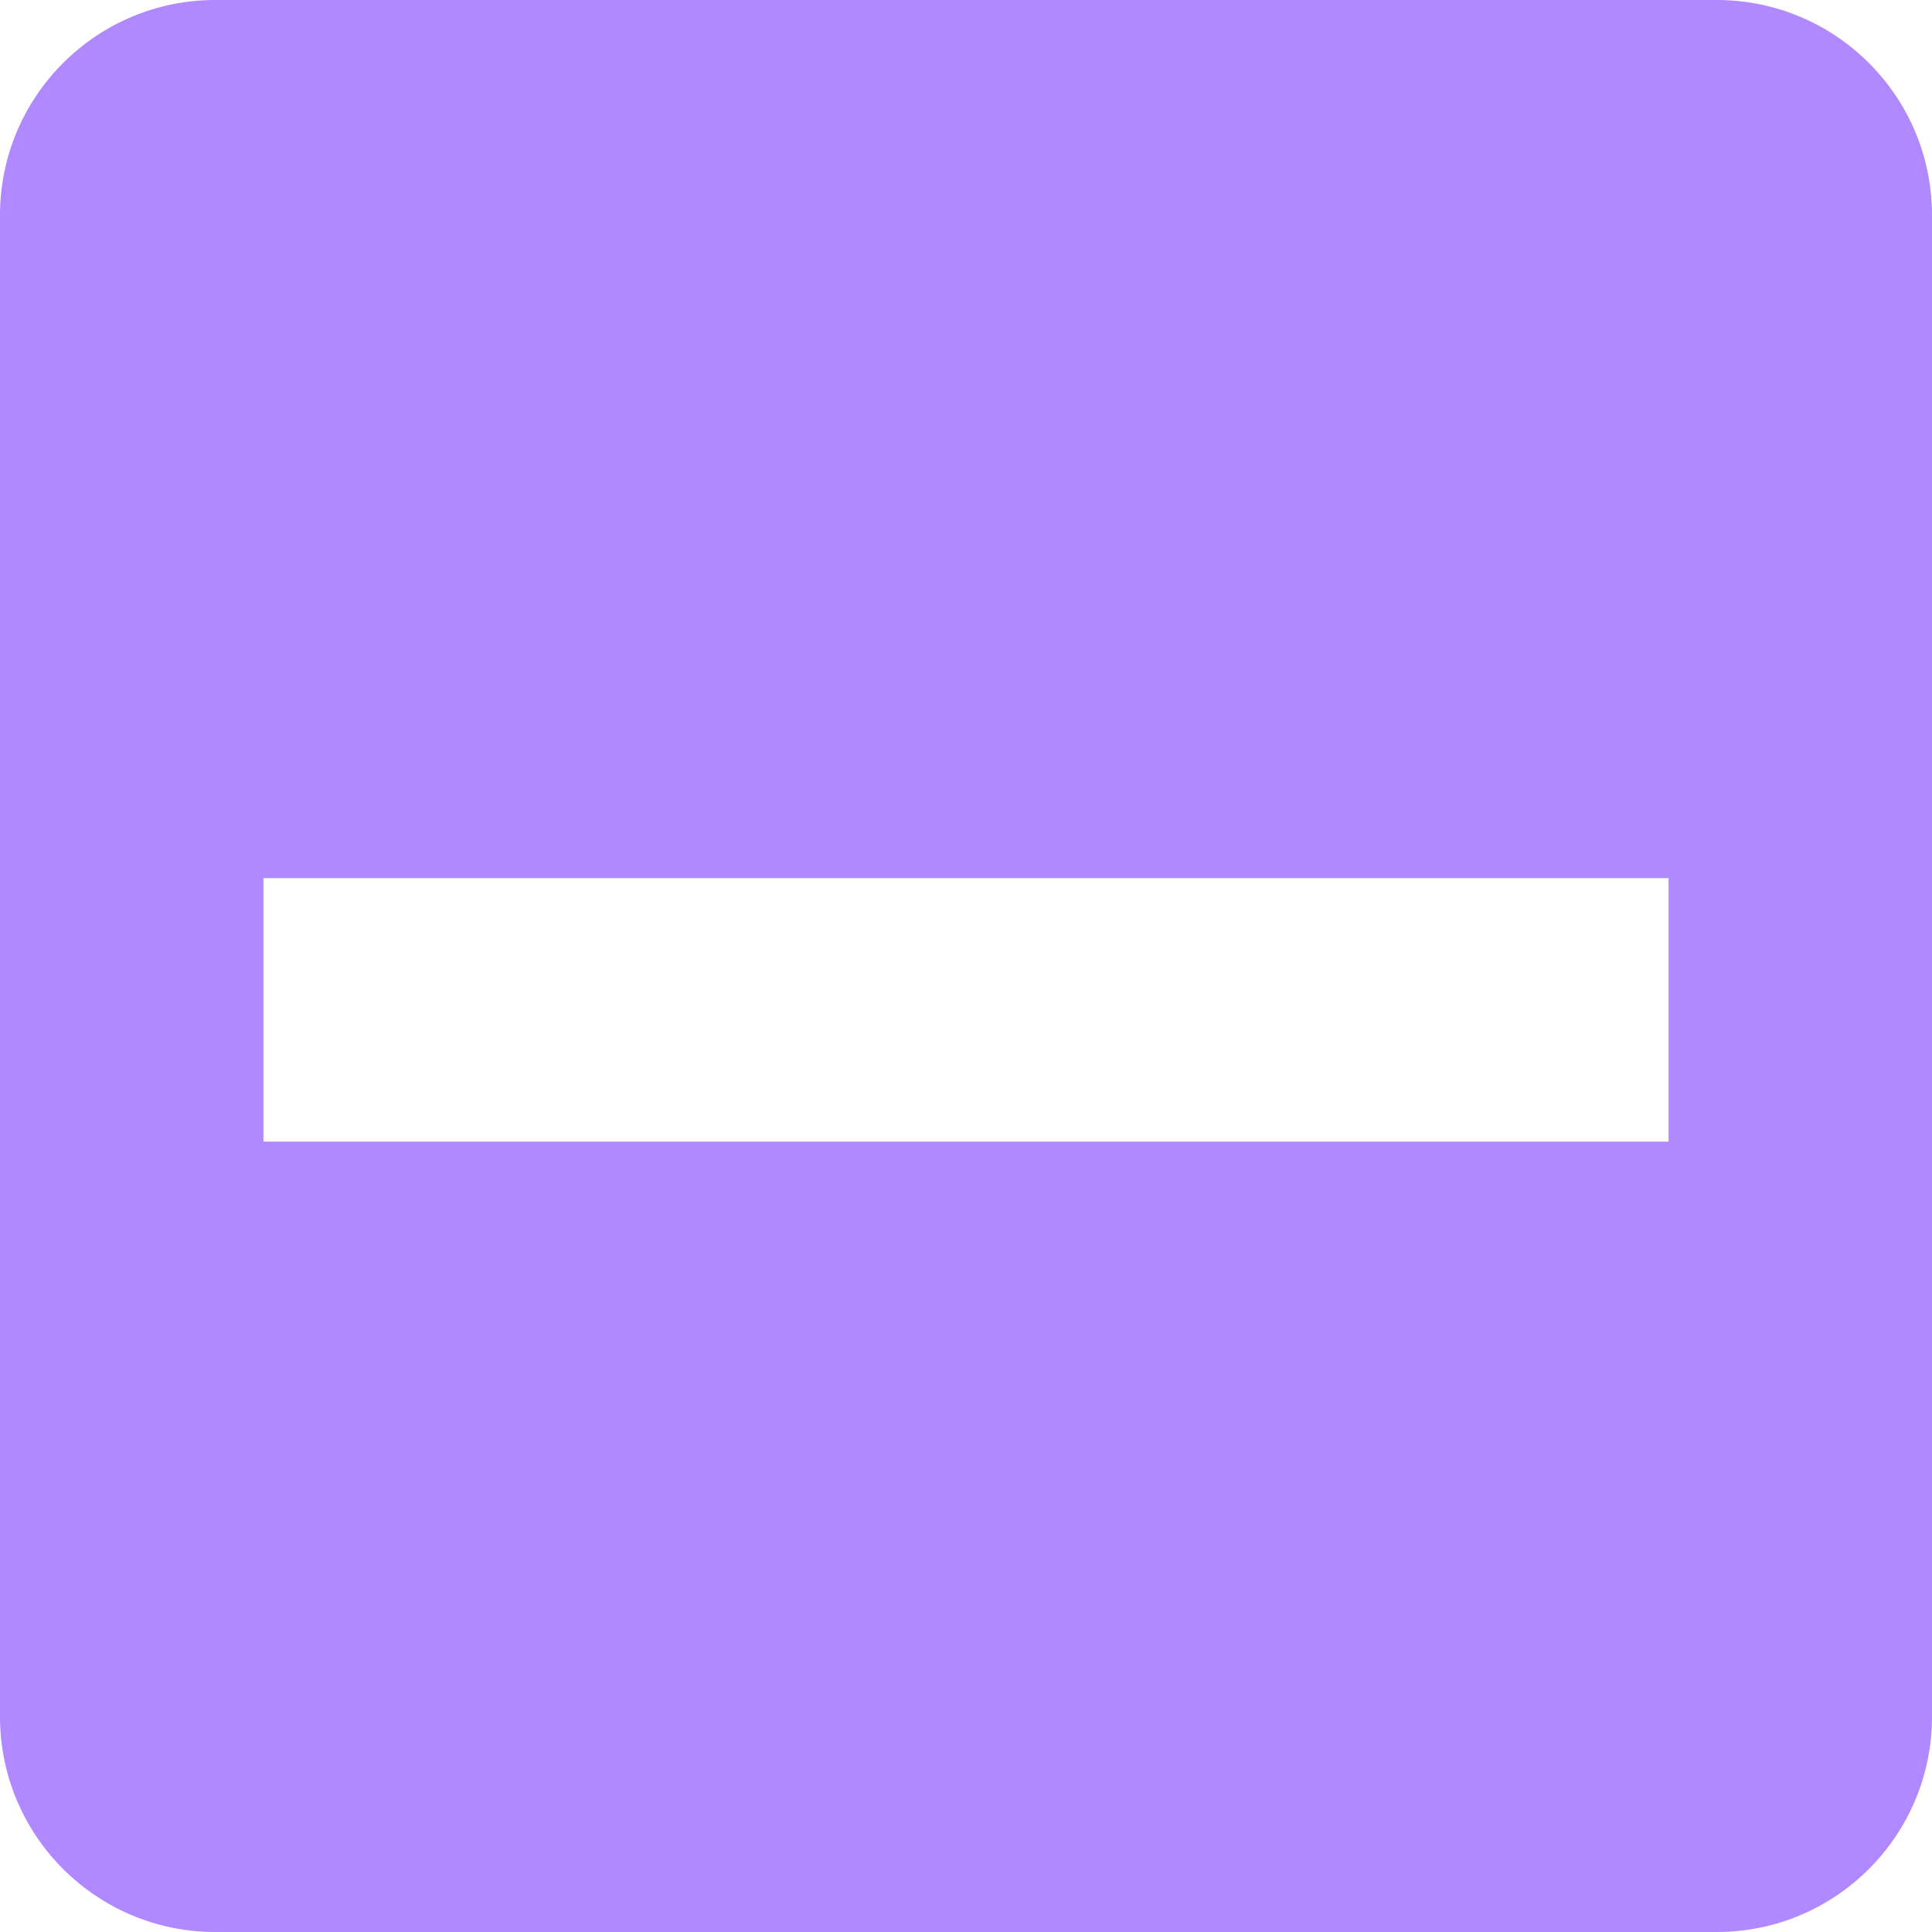
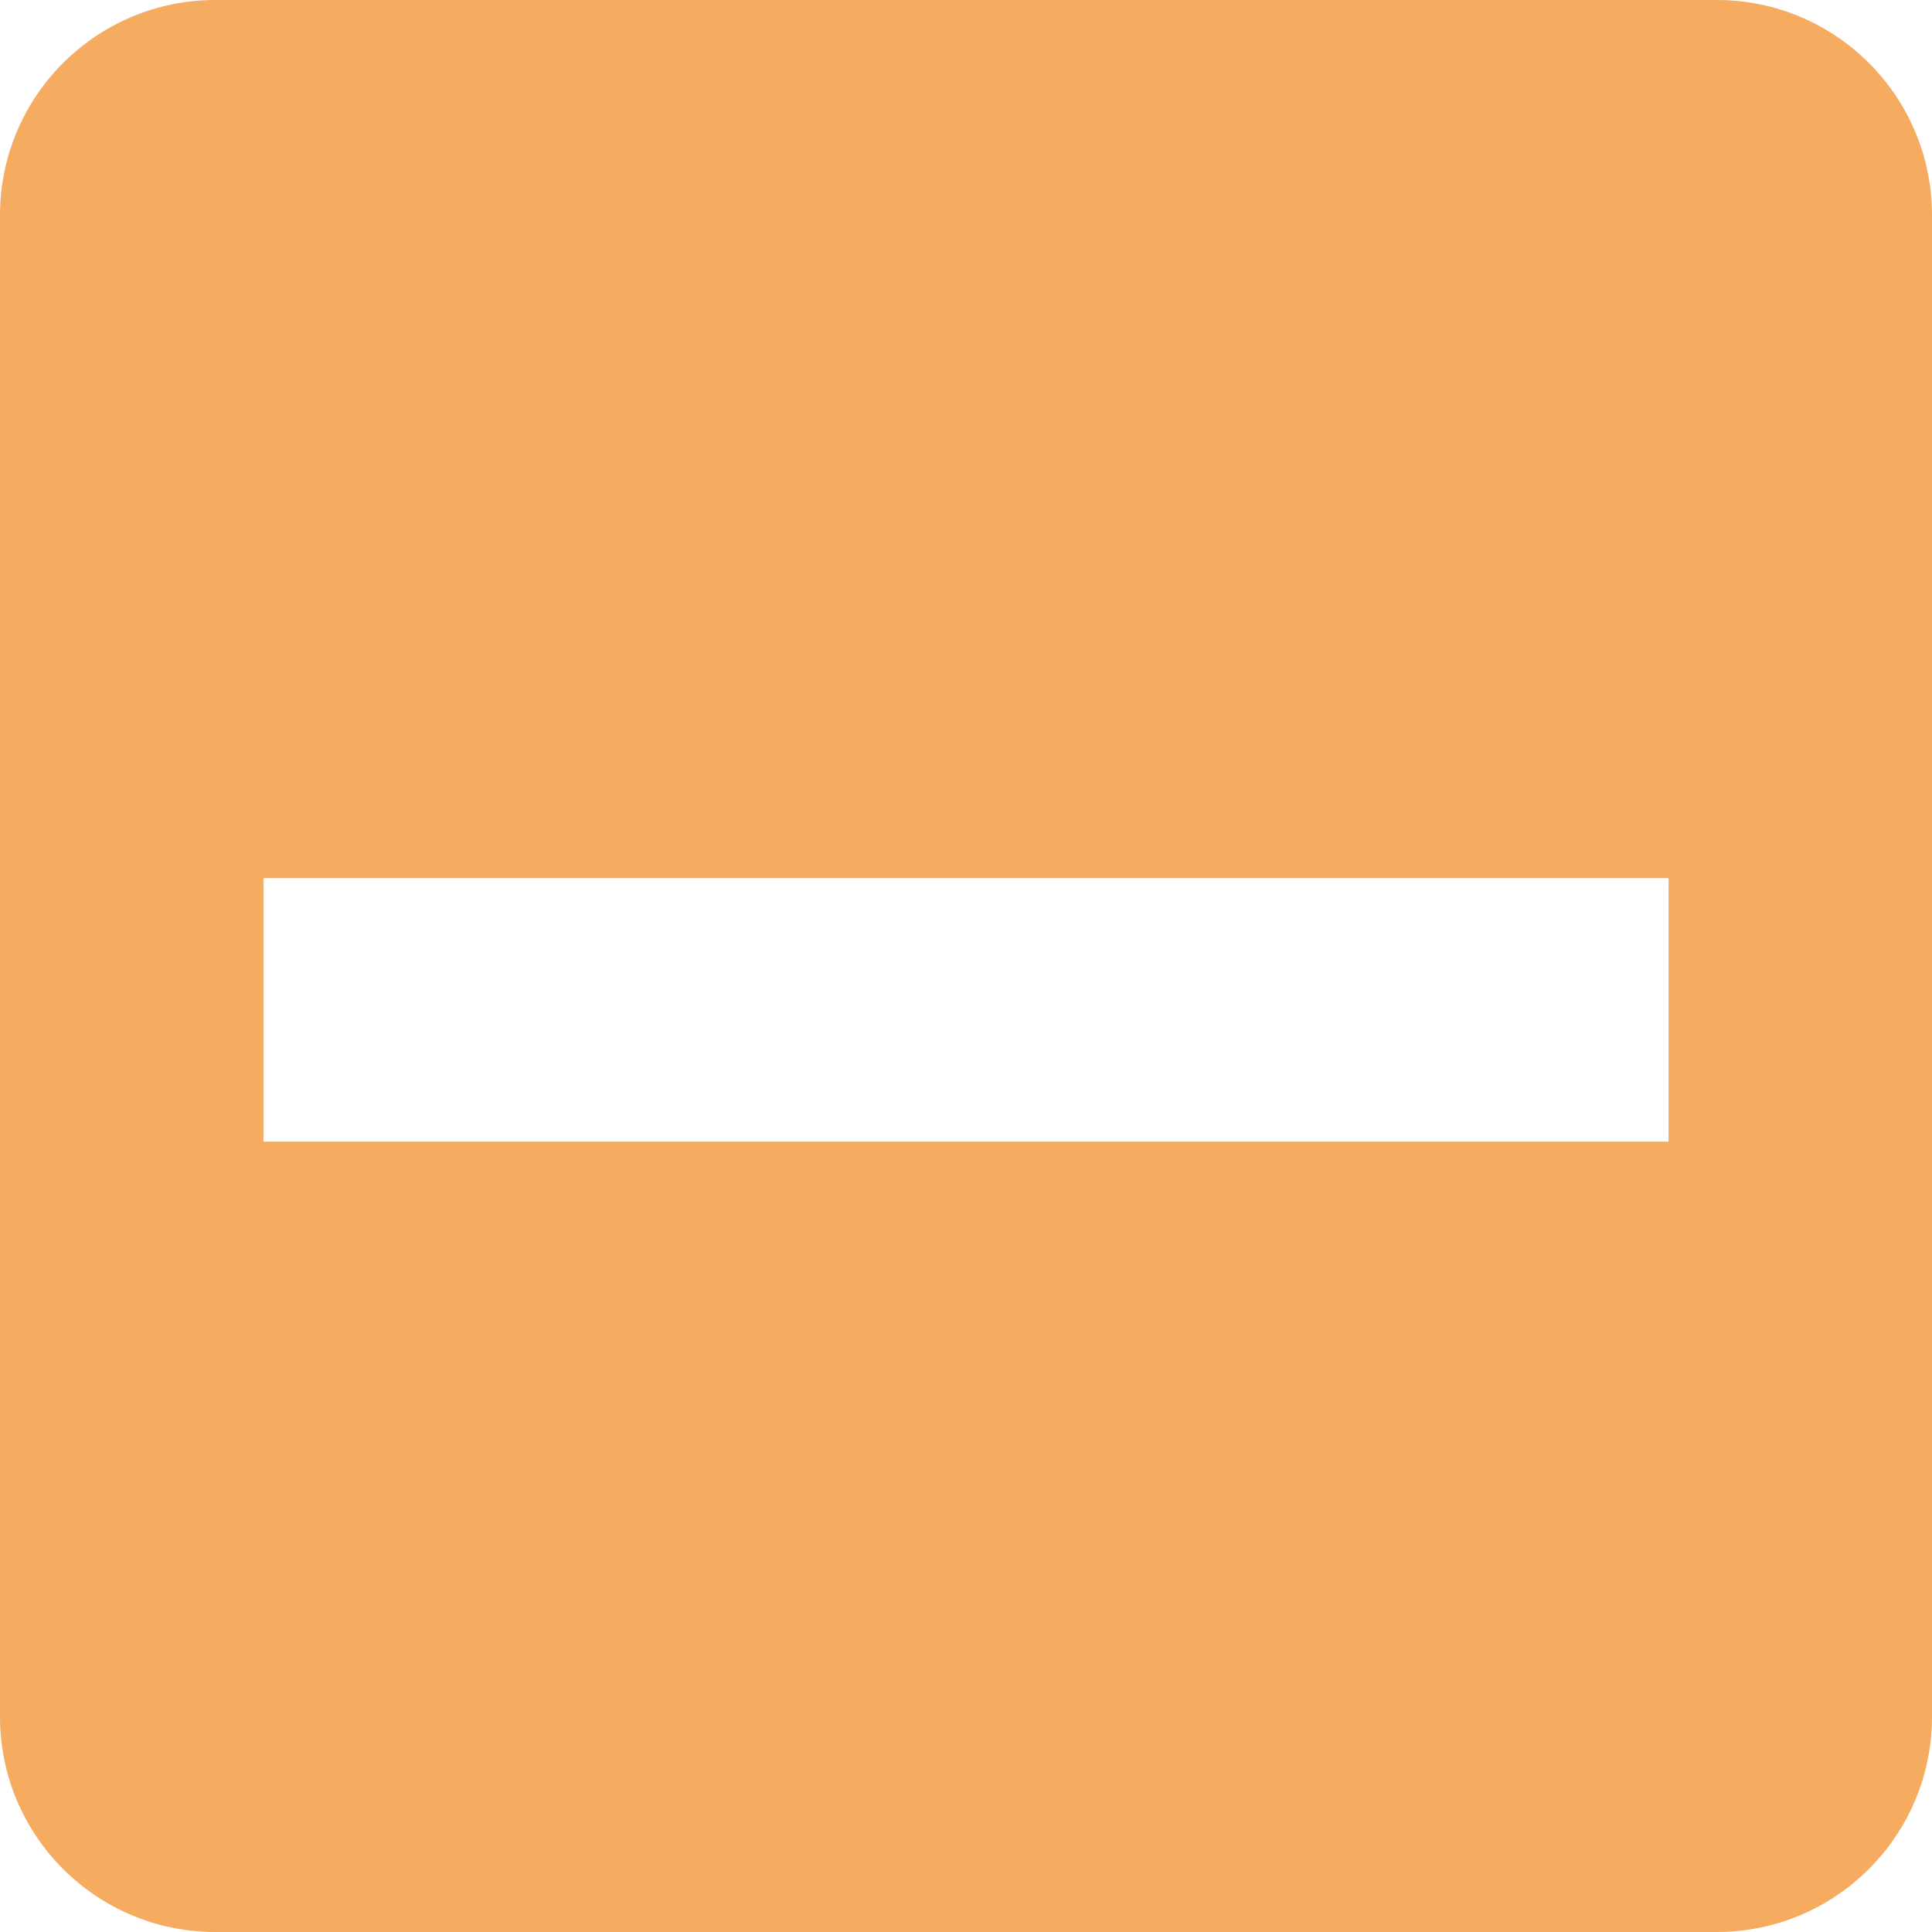
<svg xmlns="http://www.w3.org/2000/svg" width="22px" height="22px" viewBox="0 0 22 22" version="1.1">
  <g id="Page-1" stroke="none" stroke-width="1" fill="none" fill-rule="evenodd">
    <g id="ic-check-active" transform="translate(-1, -1)">
-       <g id="Group_8199" transform="translate(1, 1)" fill="#B088FF">
+       <g id="Group_8199" transform="translate(1, 1)" fill="#f5ab60">
        <path d="M19.556,0 L2.444,0 C1.096,0.004 0.004,1.096 4.4408921e-16,2.444 L4.4408921e-16,19.556 C0.004,20.904 1.096,21.996 2.444,22 L19.556,22 C20.904,21.996 21.996,20.904 22,19.556 L22,2.444 C21.996,1.096 20.904,0.004 19.556,0 Z M3,10 L19,10 L19,13 L3,13 L3,10 Z" id="check_on_light" />
      </g>
      <polygon id="Rectangle_4538" points="0 0 24 0 24 24 0 24" />
    </g>
  </g>
</svg>
